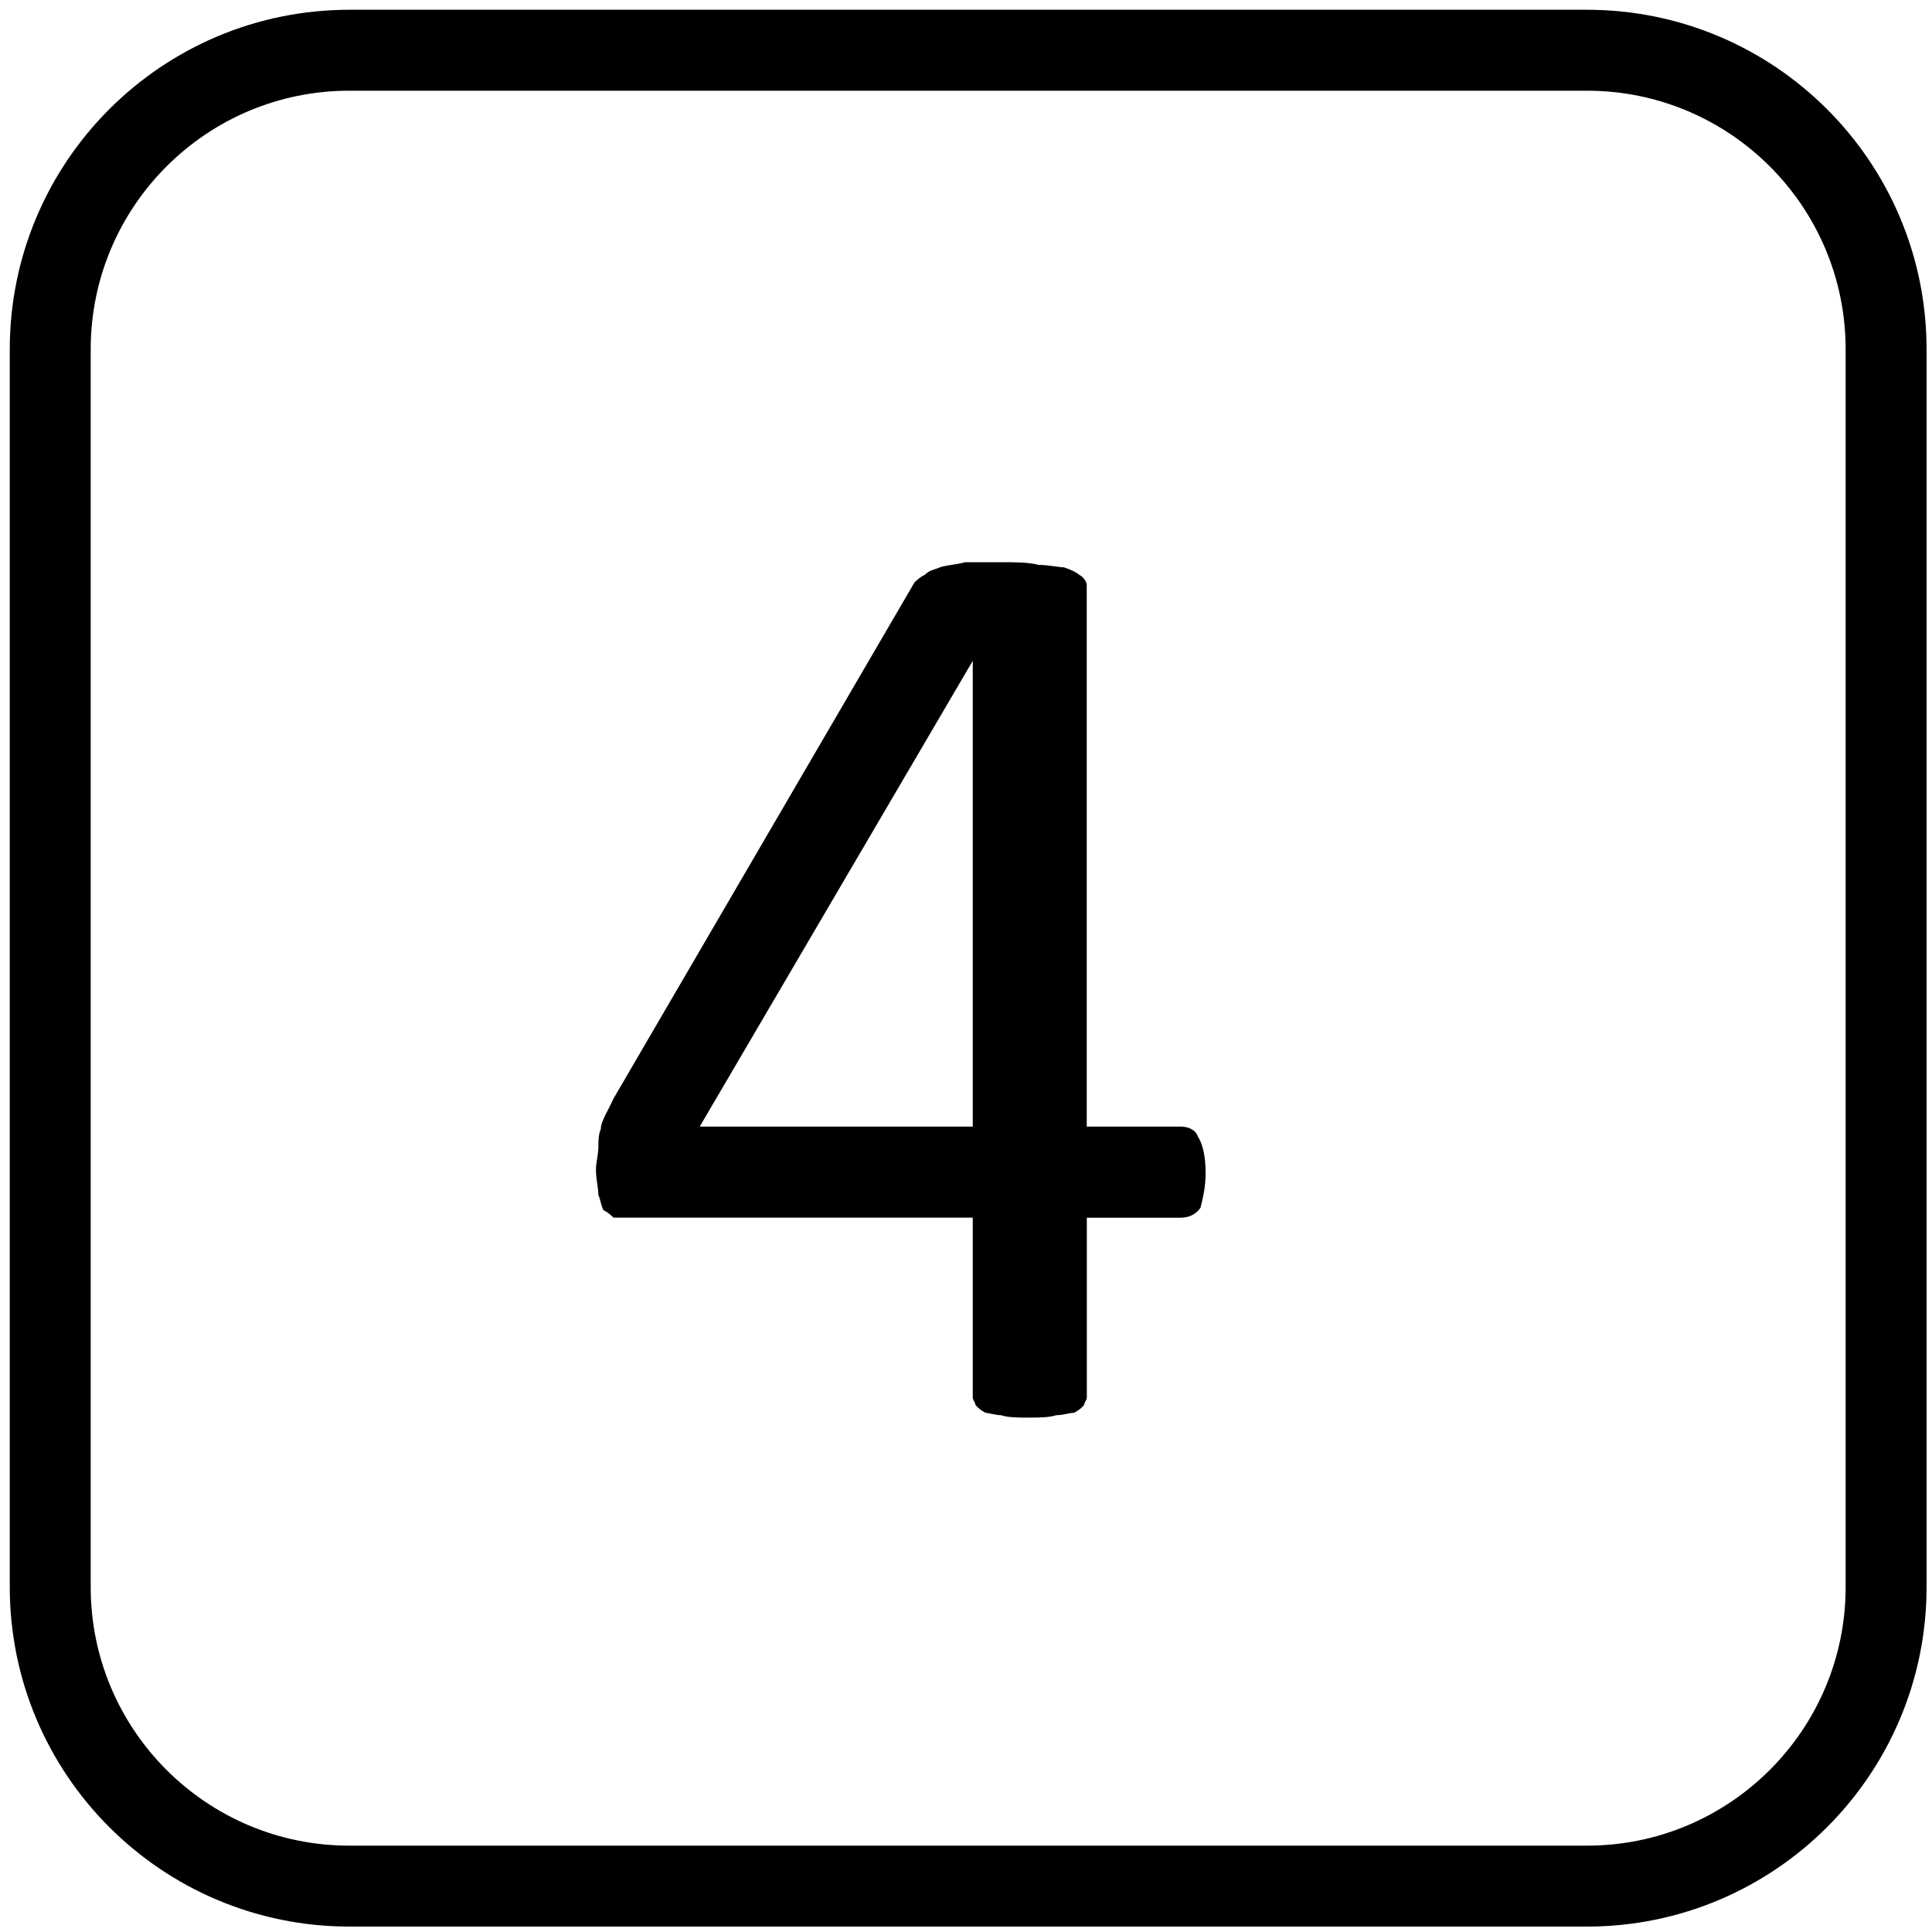
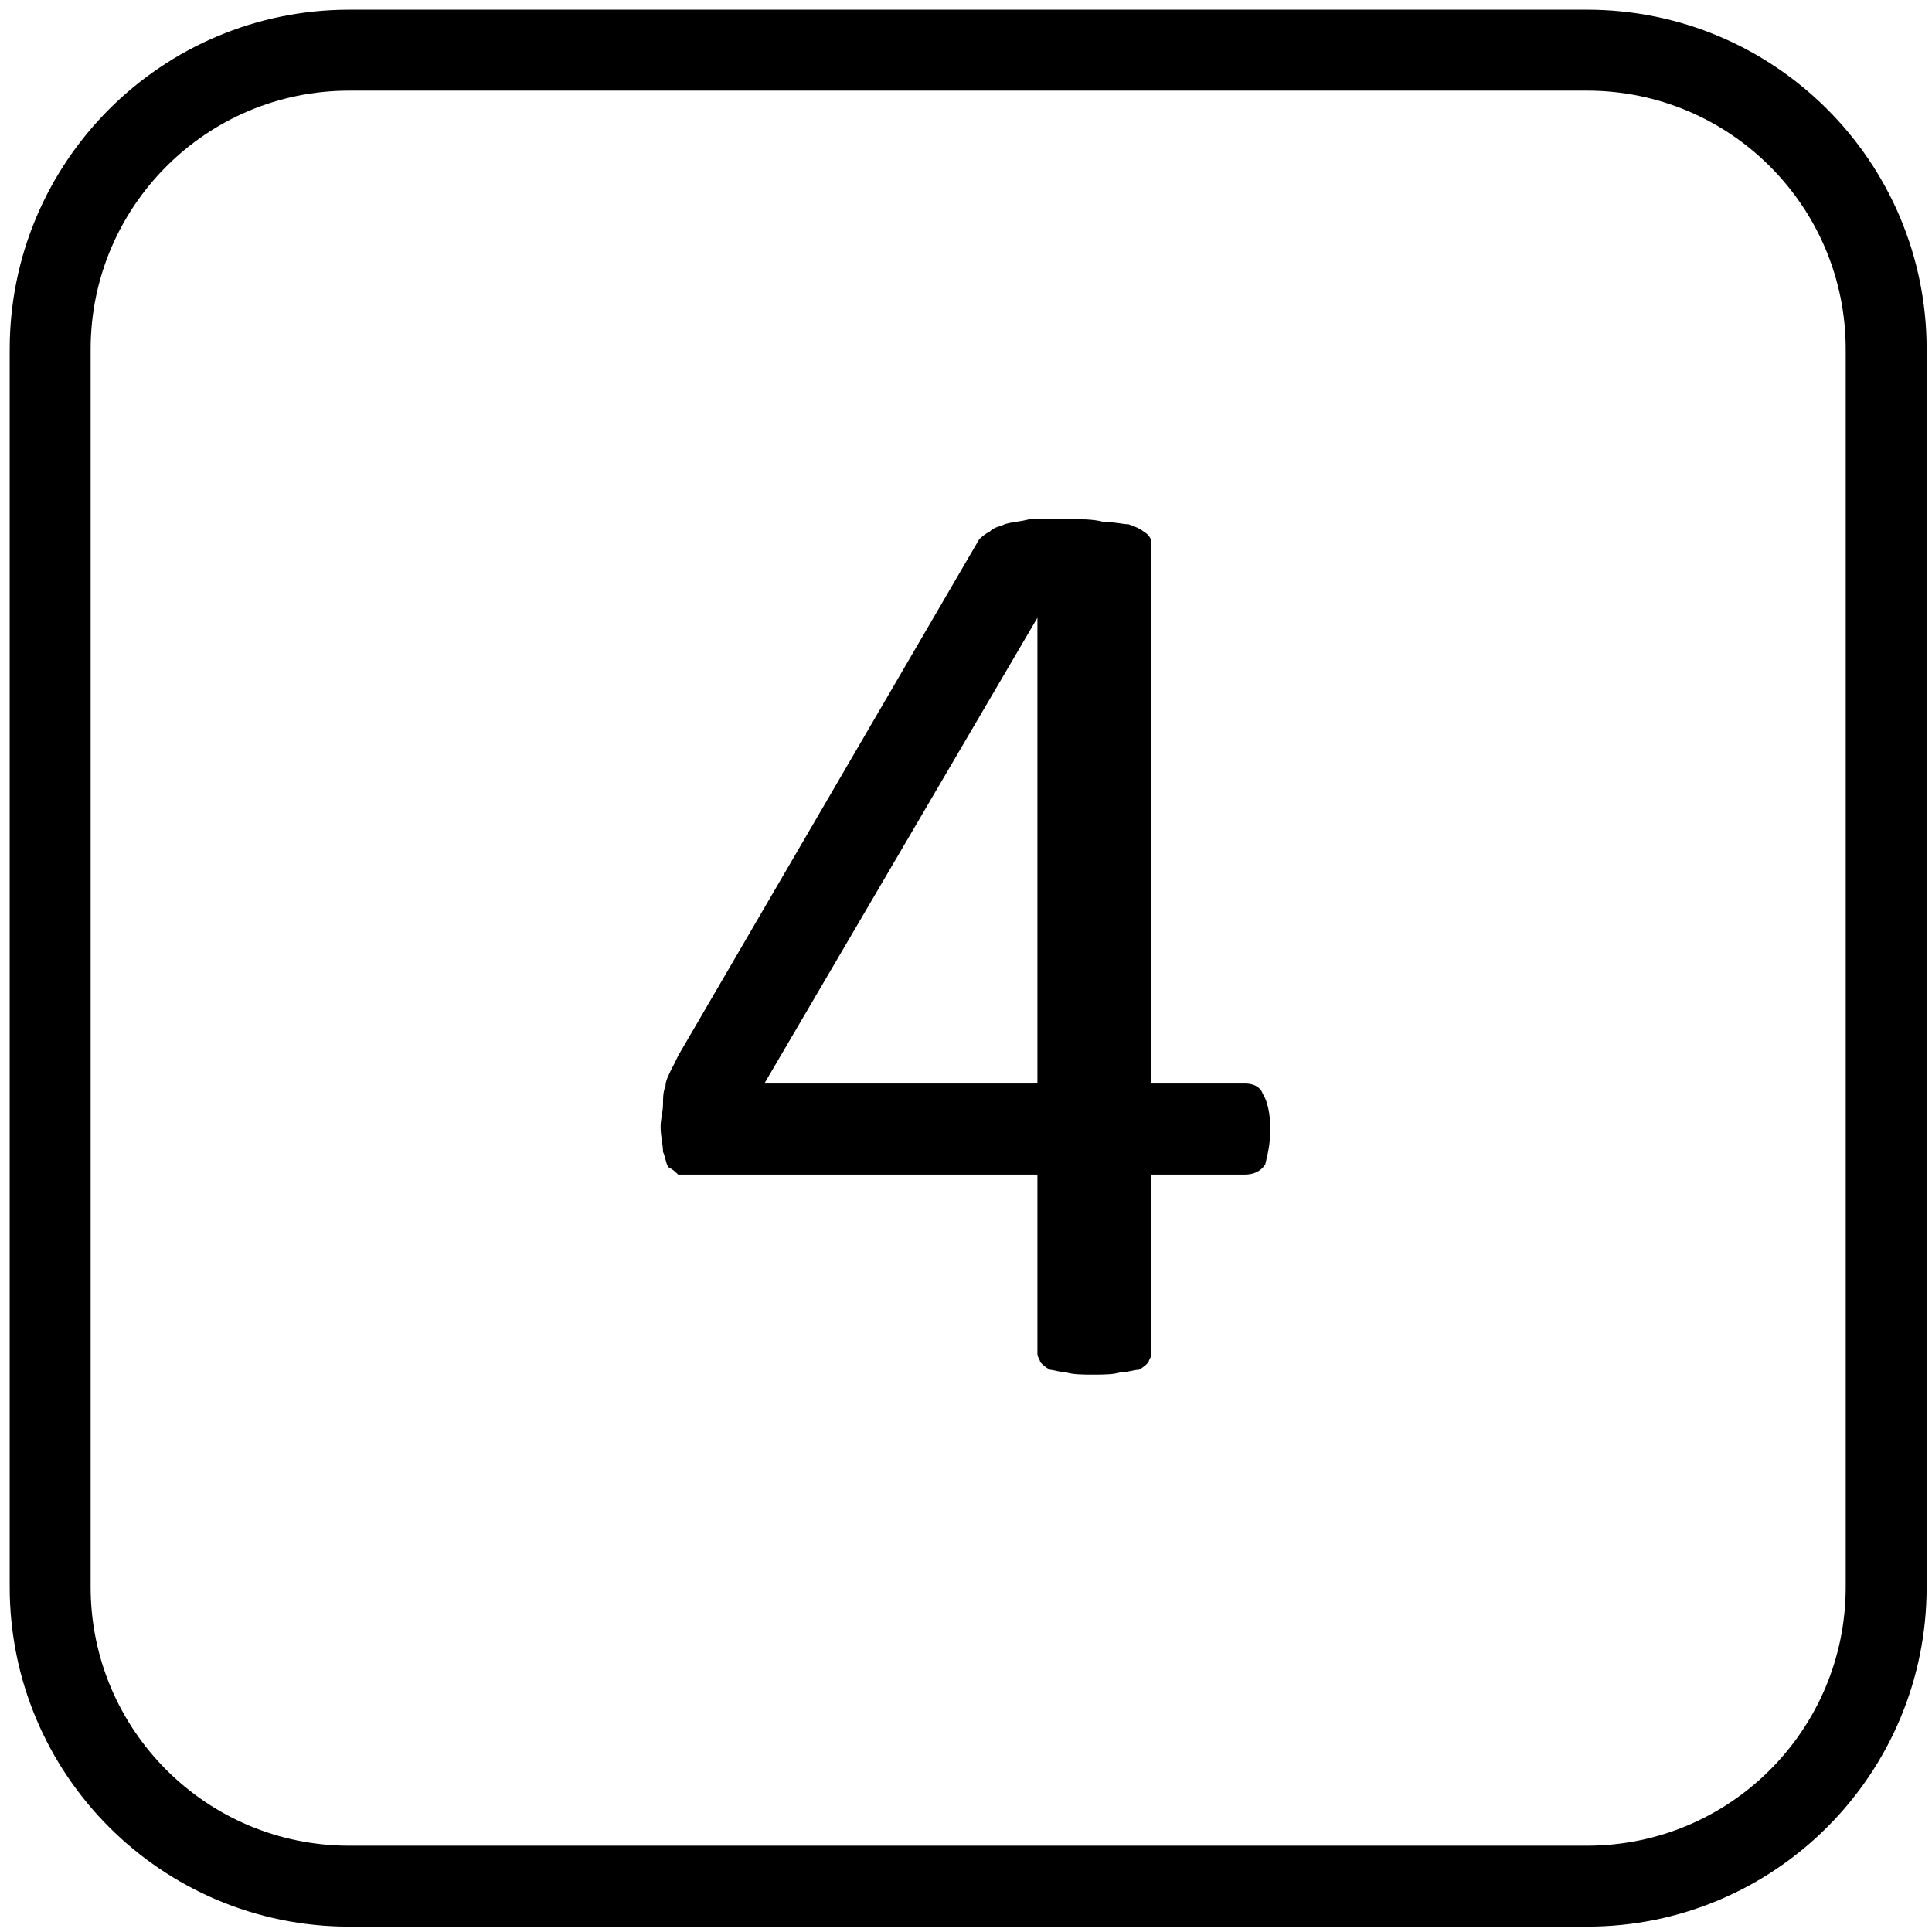
- <svg xmlns="http://www.w3.org/2000/svg" width="28pt" height="28pt" viewBox="0 0 28 28" version="1.1" id="svg14">
-   <defs id="defs18" />
-   <rect style="opacity:1;fill:none;stroke:#000000;stroke-width:1.173;stroke-linejoin:round;stroke-miterlimit:4;stroke-dasharray:none;stroke-opacity:1;paint-order:markers fill stroke" id="rect308" width="26.607" height="26.607" x="0.728" y="0.728" ry="4.336" rx="4.336" />
-   <path style="fill:#000000;fill-opacity:1;fill-rule:nonzero;stroke:none" d="m 17.473,16.987 c 0,0.223 -0.039,0.367 -0.074,0.516 -0.074,0.109 -0.184,0.145 -0.293,0.145 h -1.355 v 2.605 c 0,0.039 -0.039,0.074 -0.039,0.109 -0.035,0.039 -0.07,0.074 -0.145,0.113 -0.074,0 -0.148,0.035 -0.258,0.035 -0.109,0.035 -0.258,0.035 -0.402,0.035 -0.148,0 -0.293,0 -0.402,-0.035 -0.074,0 -0.184,-0.035 -0.223,-0.035 -0.074,-0.039 -0.109,-0.074 -0.145,-0.113 0,-0.035 -0.039,-0.07 -0.039,-0.109 V 17.647 H 8.891 c -0.035,-0.035 -0.07,-0.07 -0.145,-0.109 -0.039,-0.07 -0.039,-0.145 -0.074,-0.219 0,-0.109 -0.035,-0.219 -0.035,-0.367 0,-0.109 0.035,-0.219 0.035,-0.328 0,-0.074 0,-0.184 0.035,-0.258 0,-0.074 0.039,-0.148 0.074,-0.223 0.039,-0.07 0.074,-0.145 0.109,-0.219 L 13.254,8.44 c 0.039,-0.035 0.074,-0.074 0.148,-0.109 0.074,-0.074 0.148,-0.074 0.219,-0.109 0.109,-0.035 0.223,-0.035 0.367,-0.074 h 0.516 c 0.219,0 0.402,0 0.547,0.039 0.148,0 0.293,0.035 0.367,0.035 0.109,0.035 0.184,0.074 0.223,0.109 0.07,0.035 0.109,0.109 0.109,0.148 v 7.848 h 1.355 c 0.109,0 0.219,0.039 0.258,0.148 0.07,0.109 0.109,0.293 0.109,0.512 z m -3.375,-7.41 -3.957,6.75 h 3.957 z m 0,0" id="path1470" />
+ <svg xmlns="http://www.w3.org/2000/svg" width="28px" height="28px" viewBox="0 0 28 28" version="1.1">
+   <g id="surface1">
+     <path style="fill:none;stroke-width:1.173;stroke-linecap:butt;stroke-linejoin:round;stroke:rgb(0%,0%,0%);stroke-opacity:1;stroke-miterlimit:4;" d="M 5.062 0.727 L 23 0.727 C 25.395 0.727 27.336 2.668 27.336 5.062 L 27.336 23 C 27.336 25.395 25.395 27.336 23 27.336 L 5.062 27.336 C 2.668 27.336 0.727 25.395 0.727 23 L 0.727 5.062 C 0.727 2.668 2.668 0.727 5.062 0.727 Z M 5.062 0.727 " />
+     <path style=" stroke:none;fill-rule:nonzero;fill:rgb(0%,0%,0%);fill-opacity:1;" d="M 18.41 16.363 C 18.41 16.586 18.371 16.73 18.336 16.879 C 18.262 16.988 18.152 17.023 18.043 17.023 L 16.688 17.023 L 16.688 19.629 C 16.688 19.668 16.648 19.703 16.648 19.738 C 16.613 19.777 16.578 19.812 16.504 19.852 C 16.43 19.852 16.355 19.887 16.246 19.887 C 16.137 19.922 15.988 19.922 15.844 19.922 C 15.695 19.922 15.551 19.922 15.441 19.887 C 15.367 19.887 15.258 19.852 15.219 19.852 C 15.145 19.812 15.109 19.777 15.074 19.738 C 15.074 19.703 15.035 19.668 15.035 19.629 L 15.035 17.023 L 9.828 17.023 C 9.793 16.988 9.758 16.953 9.684 16.914 C 9.645 16.844 9.645 16.77 9.609 16.695 C 9.609 16.586 9.574 16.477 9.574 16.328 C 9.574 16.219 9.609 16.109 9.609 16 C 9.609 15.926 9.609 15.816 9.645 15.742 C 9.645 15.668 9.684 15.594 9.719 15.52 C 9.758 15.449 9.793 15.375 9.828 15.301 L 14.191 7.816 C 14.23 7.781 14.266 7.742 14.34 7.707 C 14.414 7.633 14.488 7.633 14.559 7.598 C 14.668 7.562 14.781 7.562 14.926 7.523 L 15.441 7.523 C 15.66 7.523 15.844 7.523 15.988 7.562 C 16.137 7.562 16.281 7.598 16.355 7.598 C 16.465 7.633 16.539 7.672 16.578 7.707 C 16.648 7.742 16.688 7.816 16.688 7.855 L 16.688 15.703 L 18.043 15.703 C 18.152 15.703 18.262 15.742 18.301 15.852 C 18.371 15.961 18.41 16.145 18.41 16.363 Z M 15.035 8.953 L 11.078 15.703 L 15.035 15.703 Z M 15.035 8.953 " />
+   </g>
</svg>
